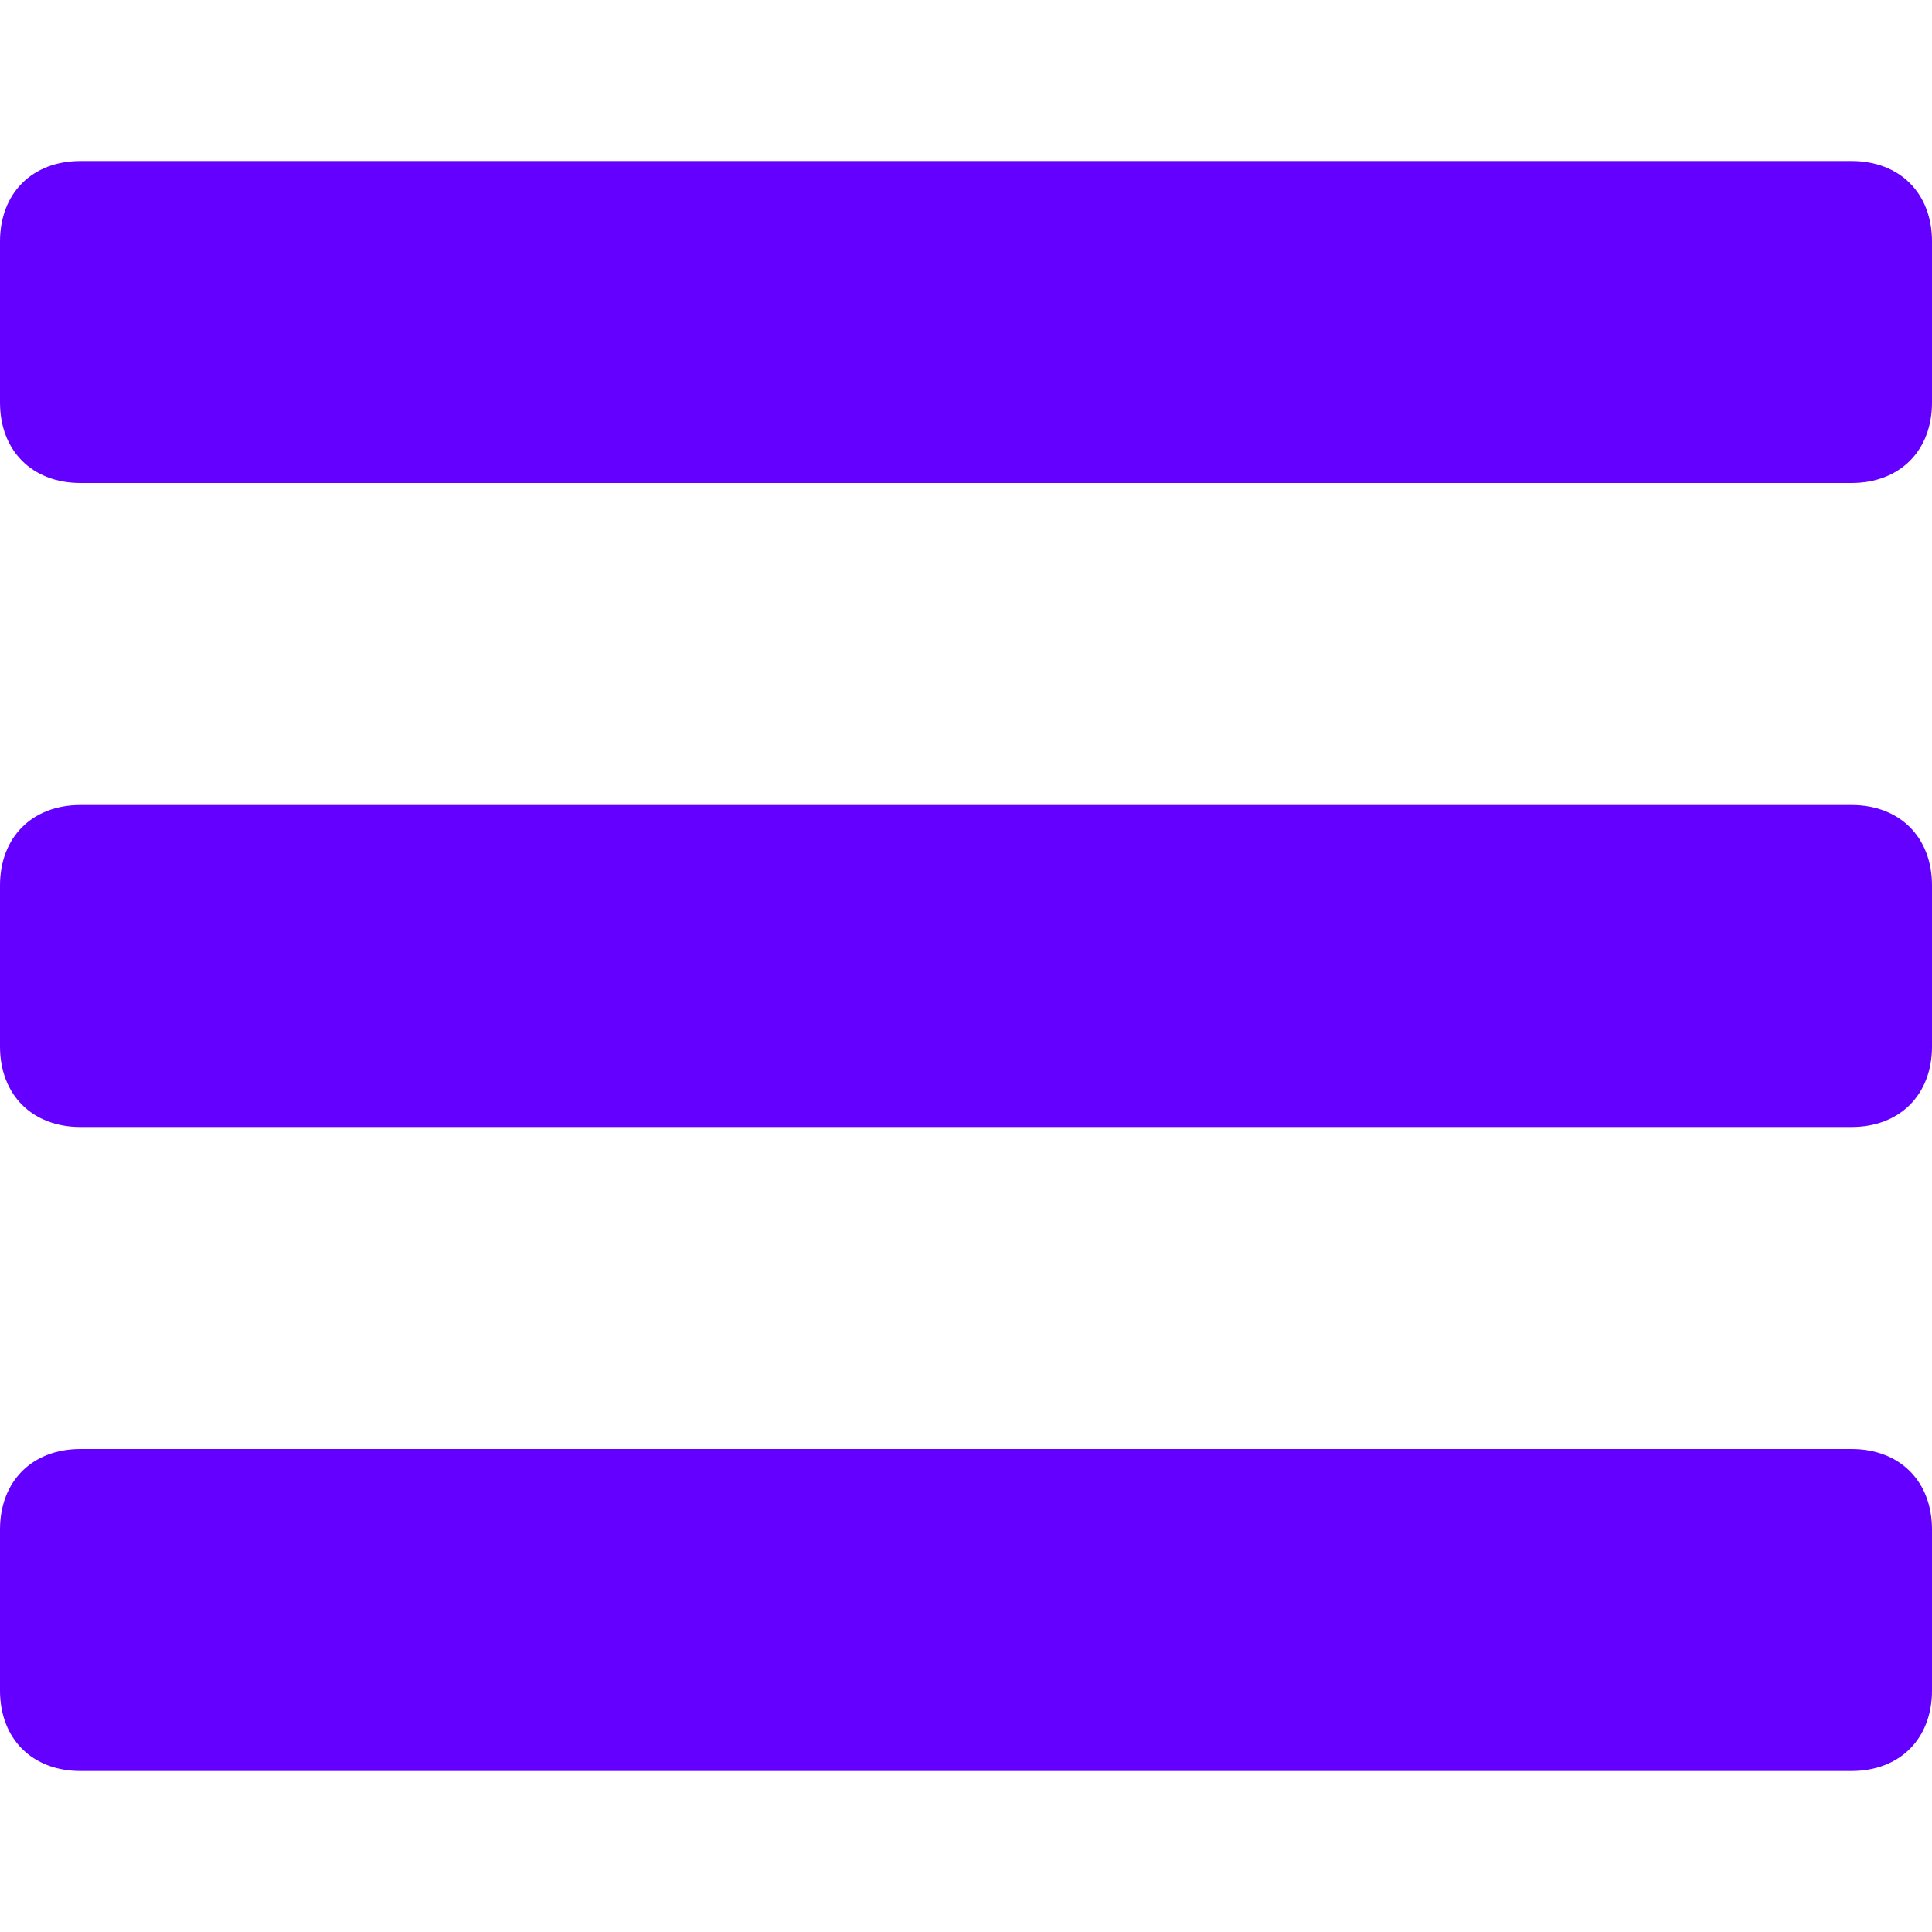
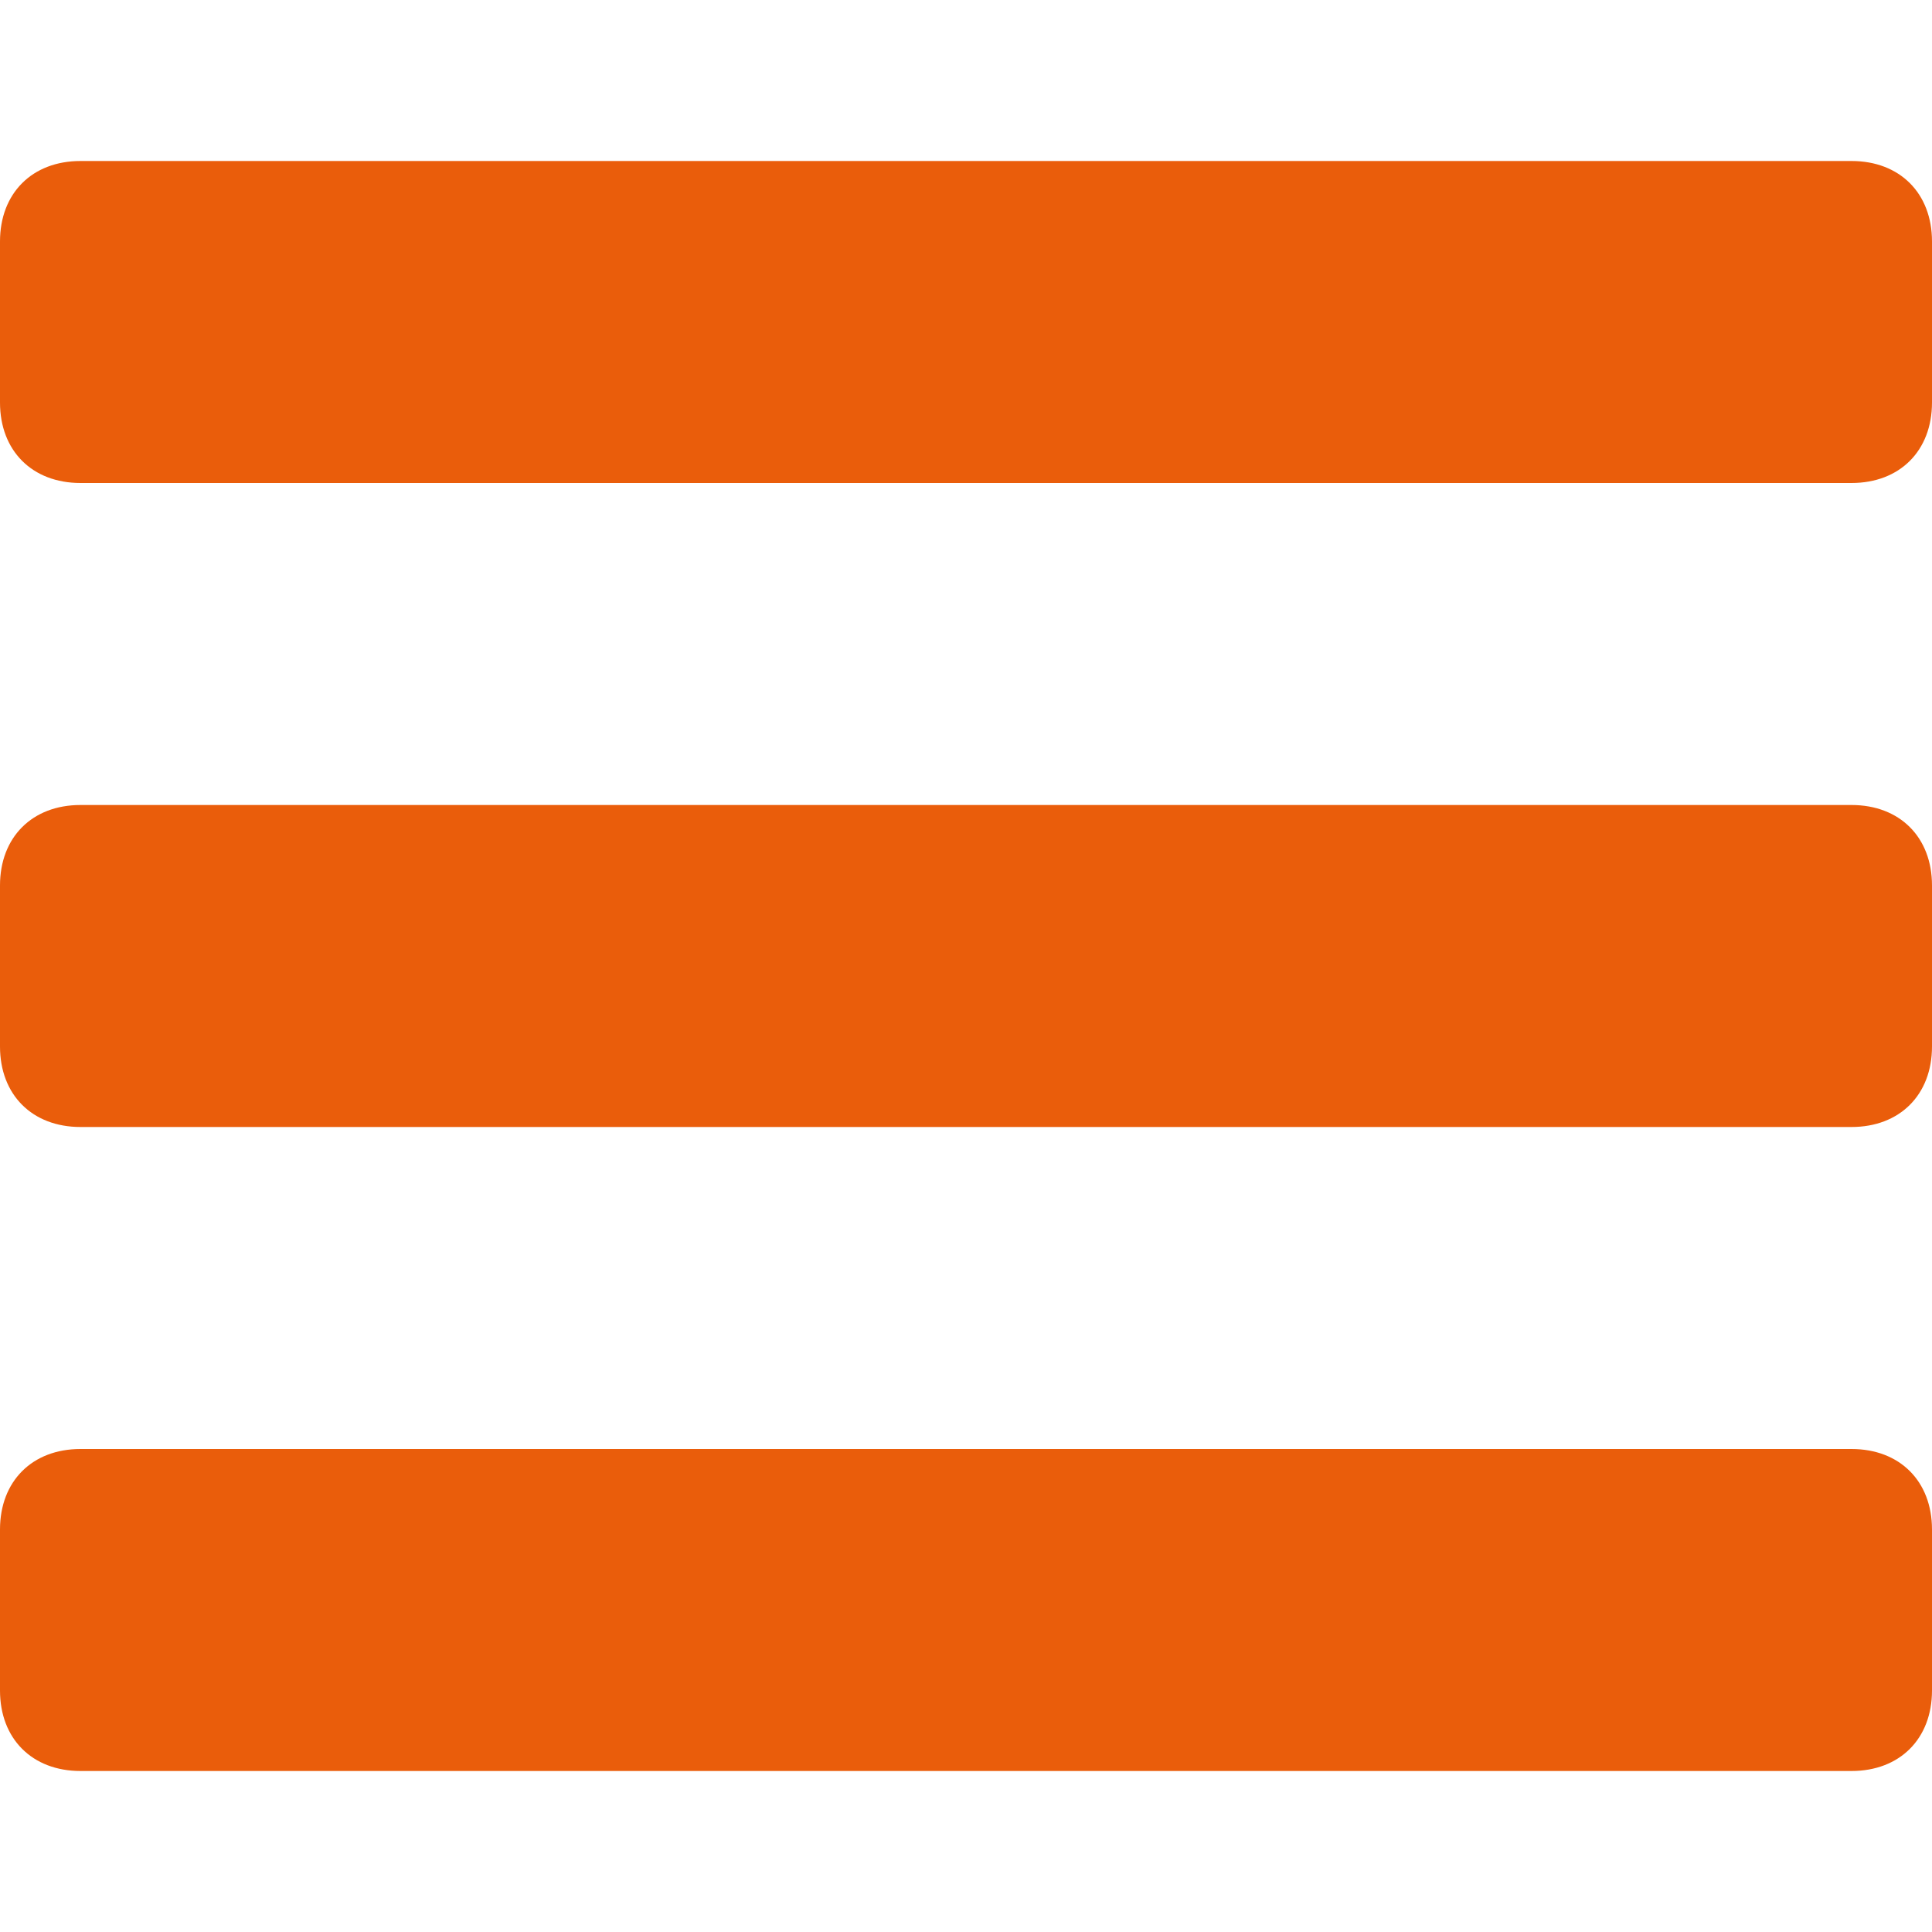
<svg xmlns="http://www.w3.org/2000/svg" version="1.1" viewBox="0 0 24 24" enable-background="new 0 0 24 24" width="150px" height="150px">
  <g>
-     <path d="M24,3c0-0.6-0.4-1-1-1H1C0.4,2,0,2.4,0,3v2c0,0.6,0.4,1,1,1h22c0.6,0,1-0.4,1-1V3z" fill="#6400FF" />
-     <path d="M24,11c0-0.6-0.4-1-1-1H1c-0.6,0-1,0.4-1,1v2c0,0.6,0.4,1,1,1h22c0.6,0,1-0.4,1-1V11z" fill="#6400FF" />
-     <path d="M24,19c0-0.6-0.4-1-1-1H1c-0.6,0-1,0.4-1,1v2c0,0.6,0.4,1,1,1h22c0.6,0,1-0.4,1-1V19z" fill="#6400FF" />
+     <path d="M24,3c0-0.6-0.4-1-1-1H1C0.4,2,0,2.4,0,3v2c0,0.6,0.4,1,1,1h22c0.6,0,1-0.4,1-1V3z" fill="#ea5d0b" />
+     <path d="M24,11c0-0.6-0.4-1-1-1H1c-0.6,0-1,0.4-1,1v2c0,0.6,0.4,1,1,1h22c0.6,0,1-0.4,1-1V11z" fill="#ea5d0b" />
+     <path d="M24,19c0-0.6-0.4-1-1-1H1c-0.6,0-1,0.4-1,1v2c0,0.6,0.4,1,1,1h22c0.6,0,1-0.4,1-1V19z" fill="#ea5d0b" />
  </g>
</svg>
